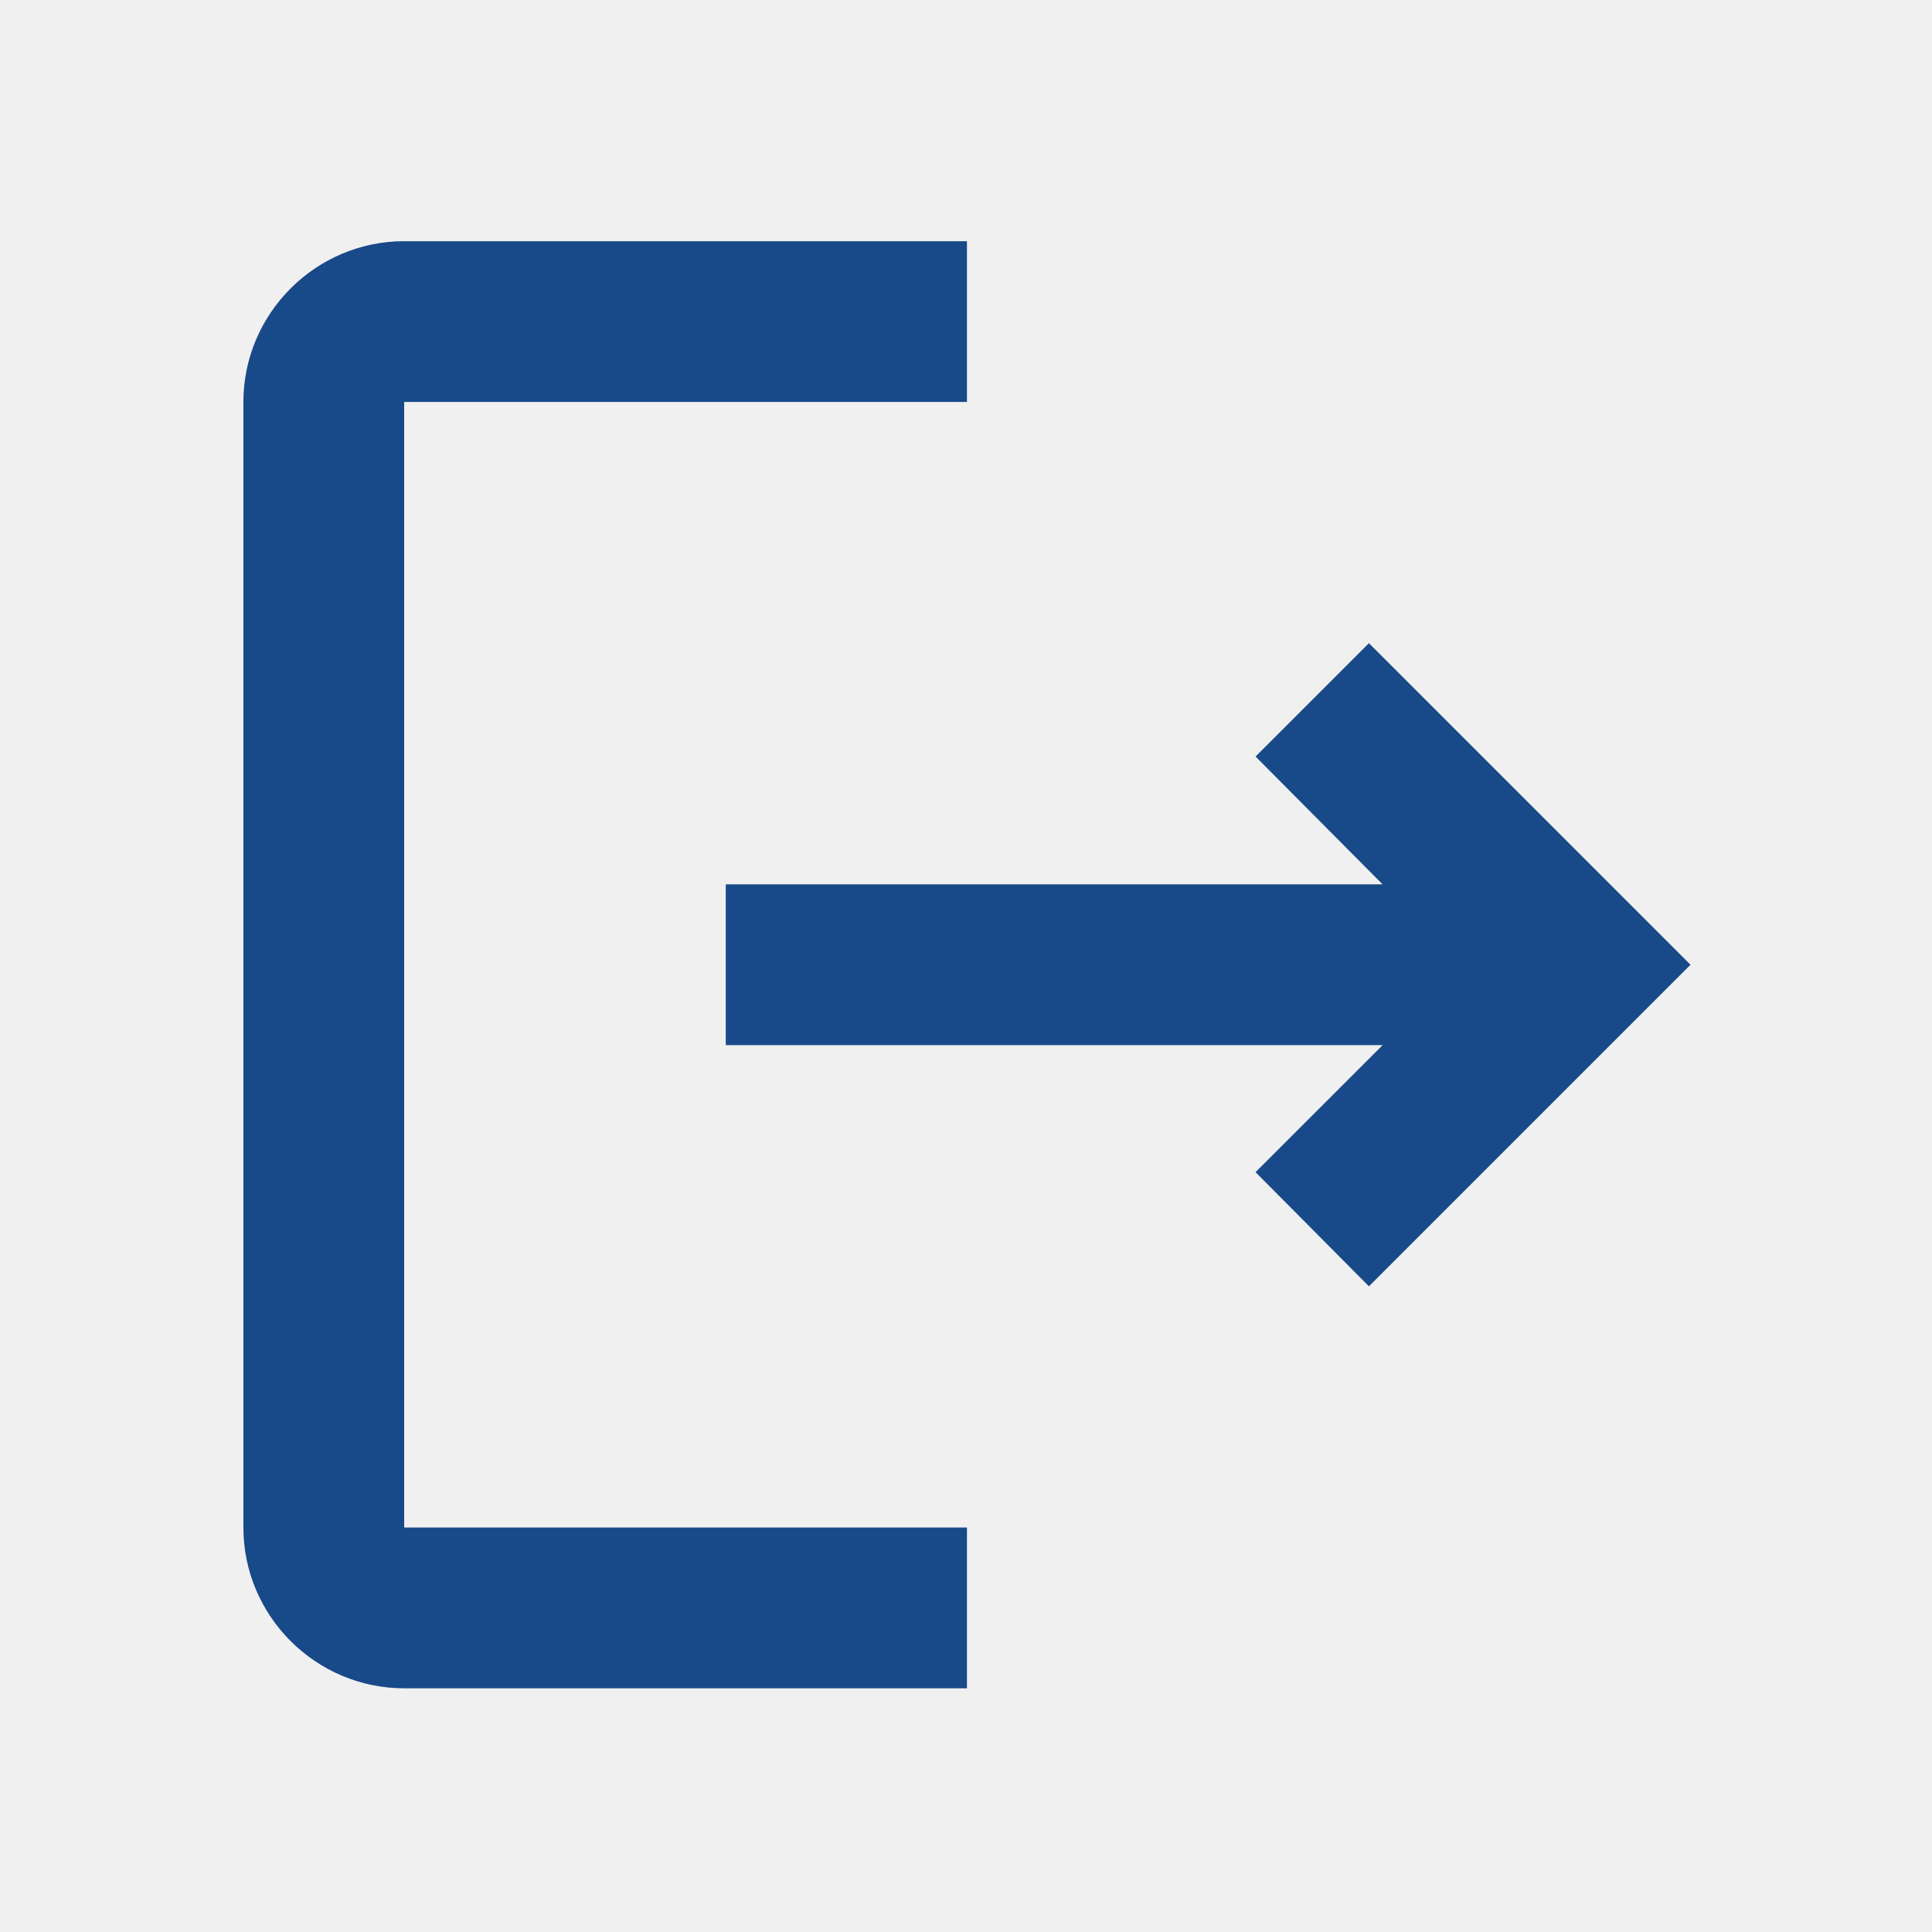
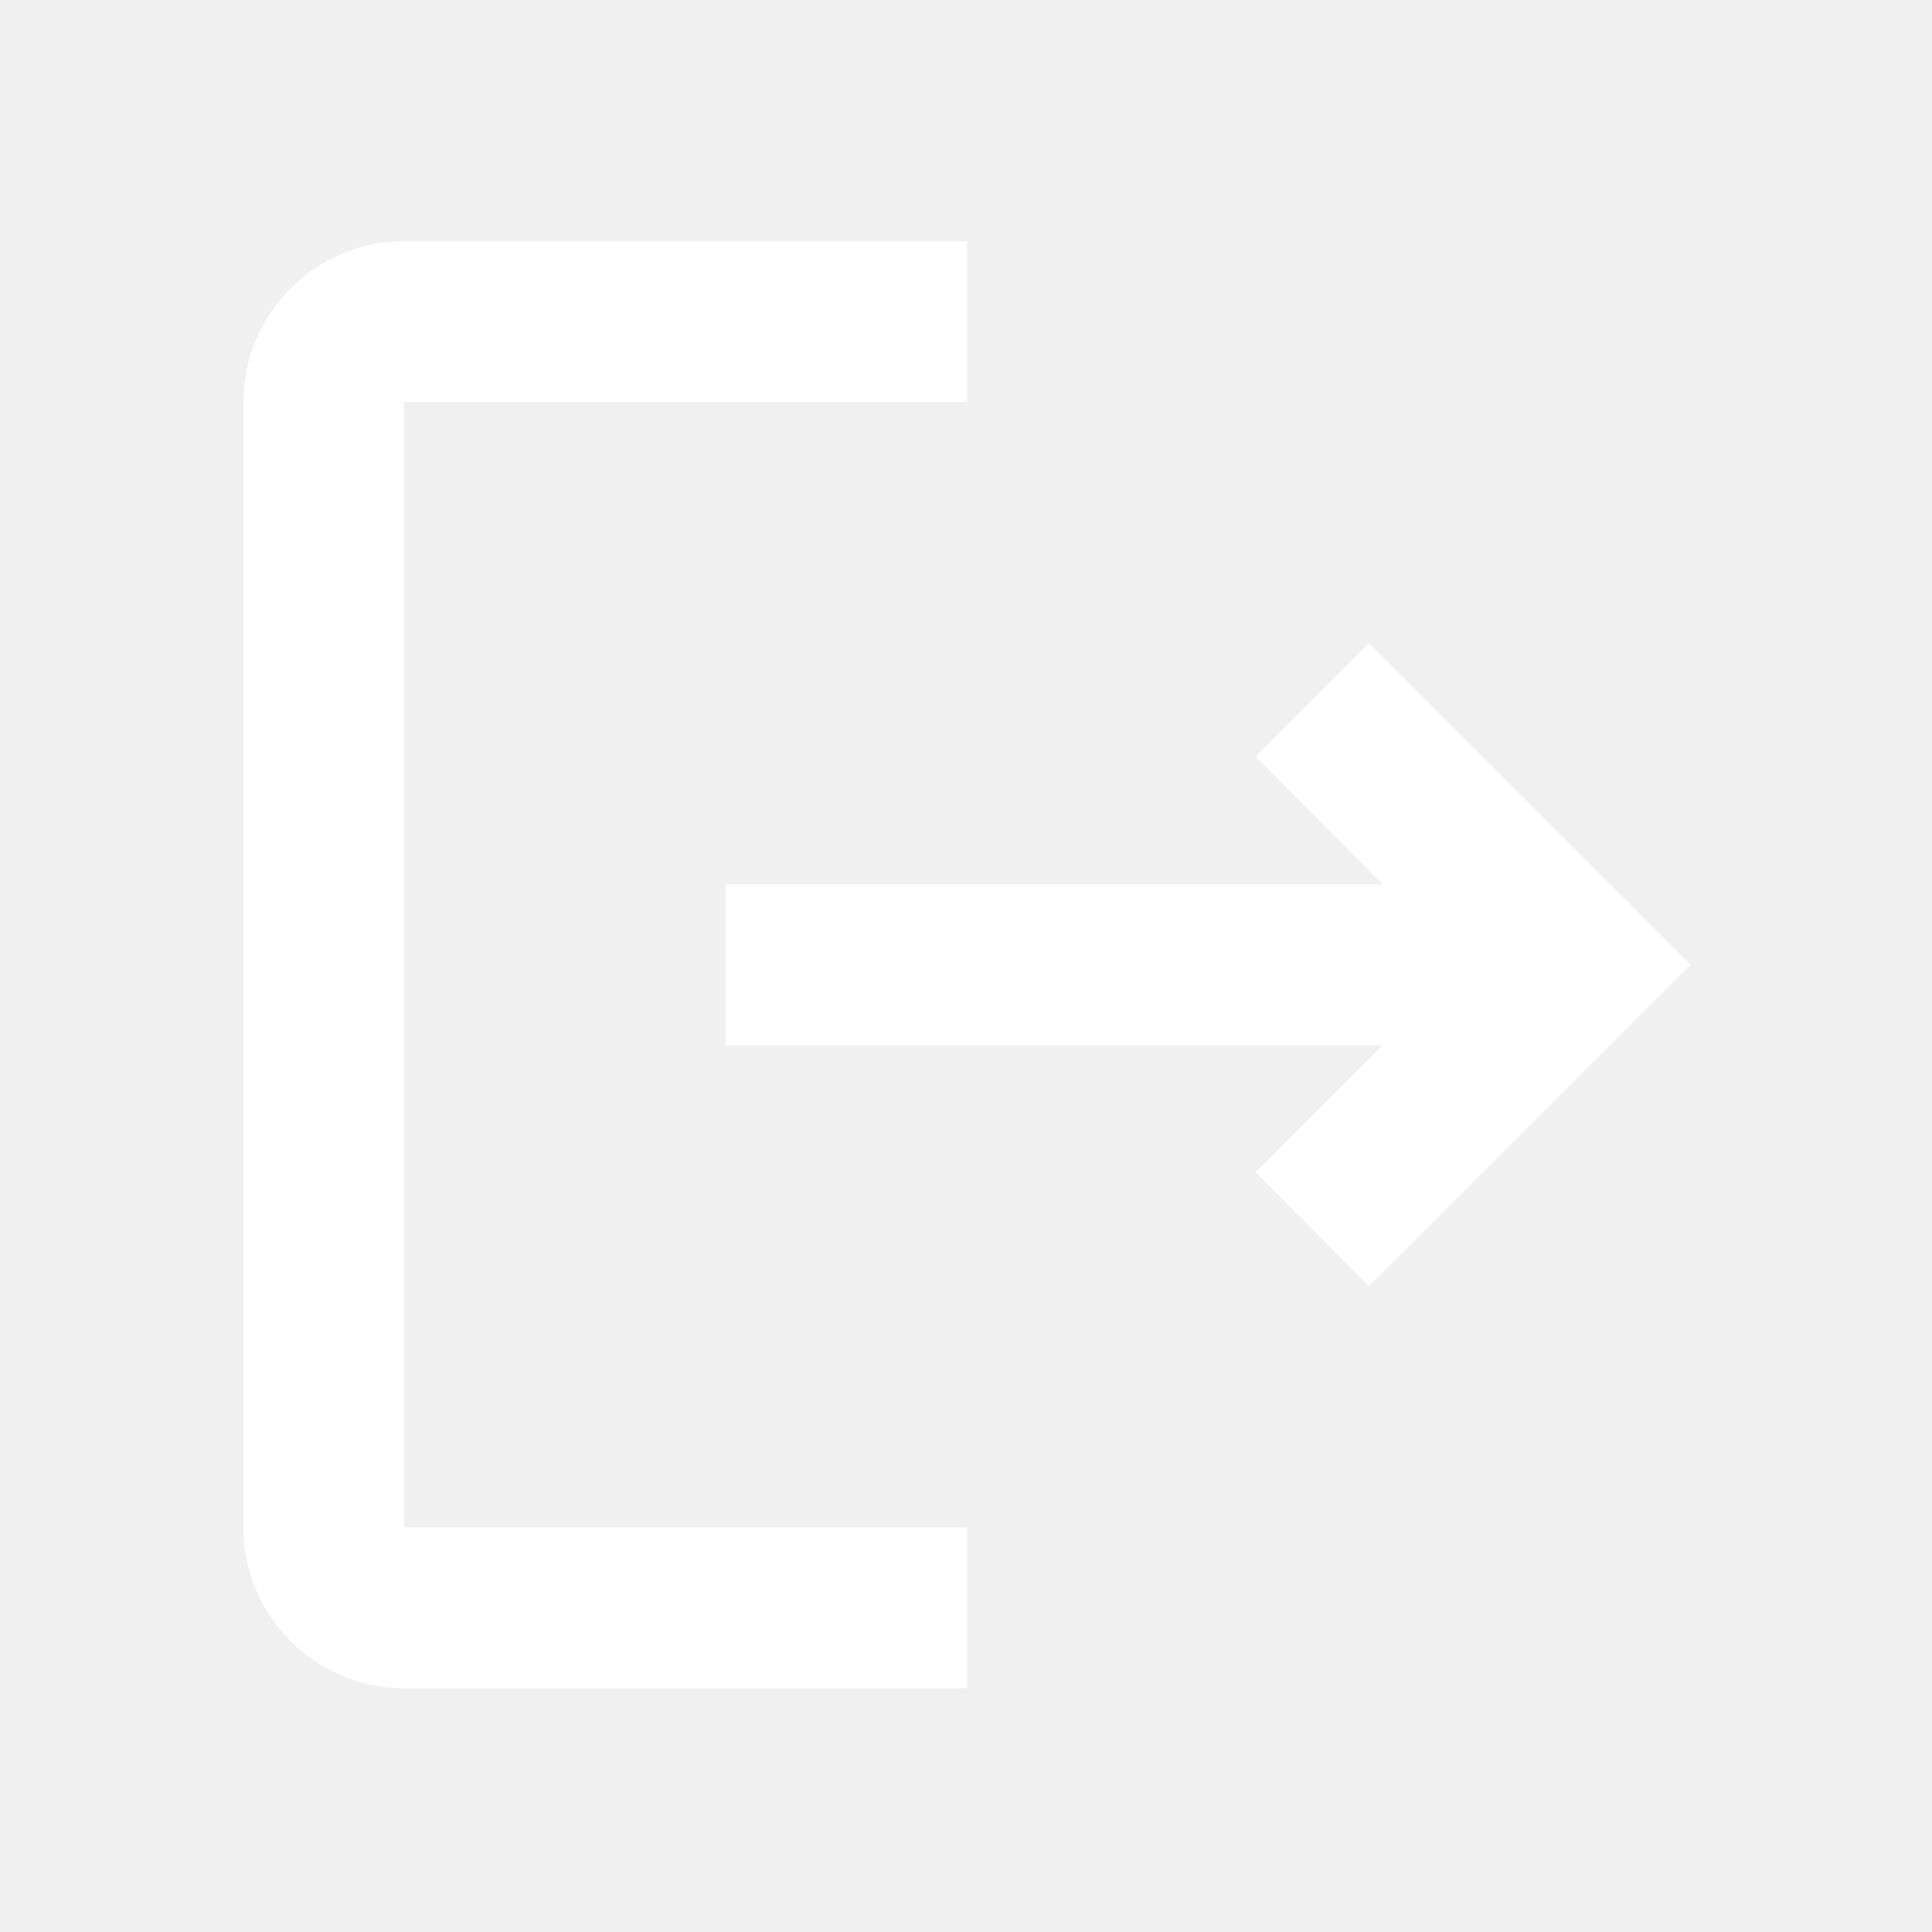
<svg xmlns="http://www.w3.org/2000/svg" width="169" height="169" viewBox="0 0 169 169" fill="none">
  <g clip-path="url(#clip0_76_531)">
-     <path d="M119.745 56.26L109.829 66.176L120.941 77.358H63.485V91.423H120.941L109.829 102.534L119.745 112.52L147.875 84.39L119.745 56.26ZM35.355 35.163H84.583V21.098H35.355C27.619 21.098 21.29 27.427 21.29 35.163V133.618C21.29 141.353 27.619 147.683 35.355 147.683H84.583V133.618H35.355V35.163Z" fill="#184A89" />
+     <path d="M119.745 56.26L109.829 66.176L120.941 77.358H63.485V91.423H120.941L109.829 102.534L119.745 112.52L147.875 84.39L119.745 56.26ZM35.355 35.163H84.583V21.098H35.355C27.619 21.098 21.29 27.427 21.29 35.163V133.618C21.29 141.353 27.619 147.683 35.355 147.683H84.583V133.618H35.355V35.163Z" fill="#FFF" />
  </g>
  <defs>
    <clipPath id="clip0_76_531">
      <rect width="168.78" height="168.78" fill="white" transform="translate(0.192749)" />
    </clipPath>
  </defs>
</svg>
